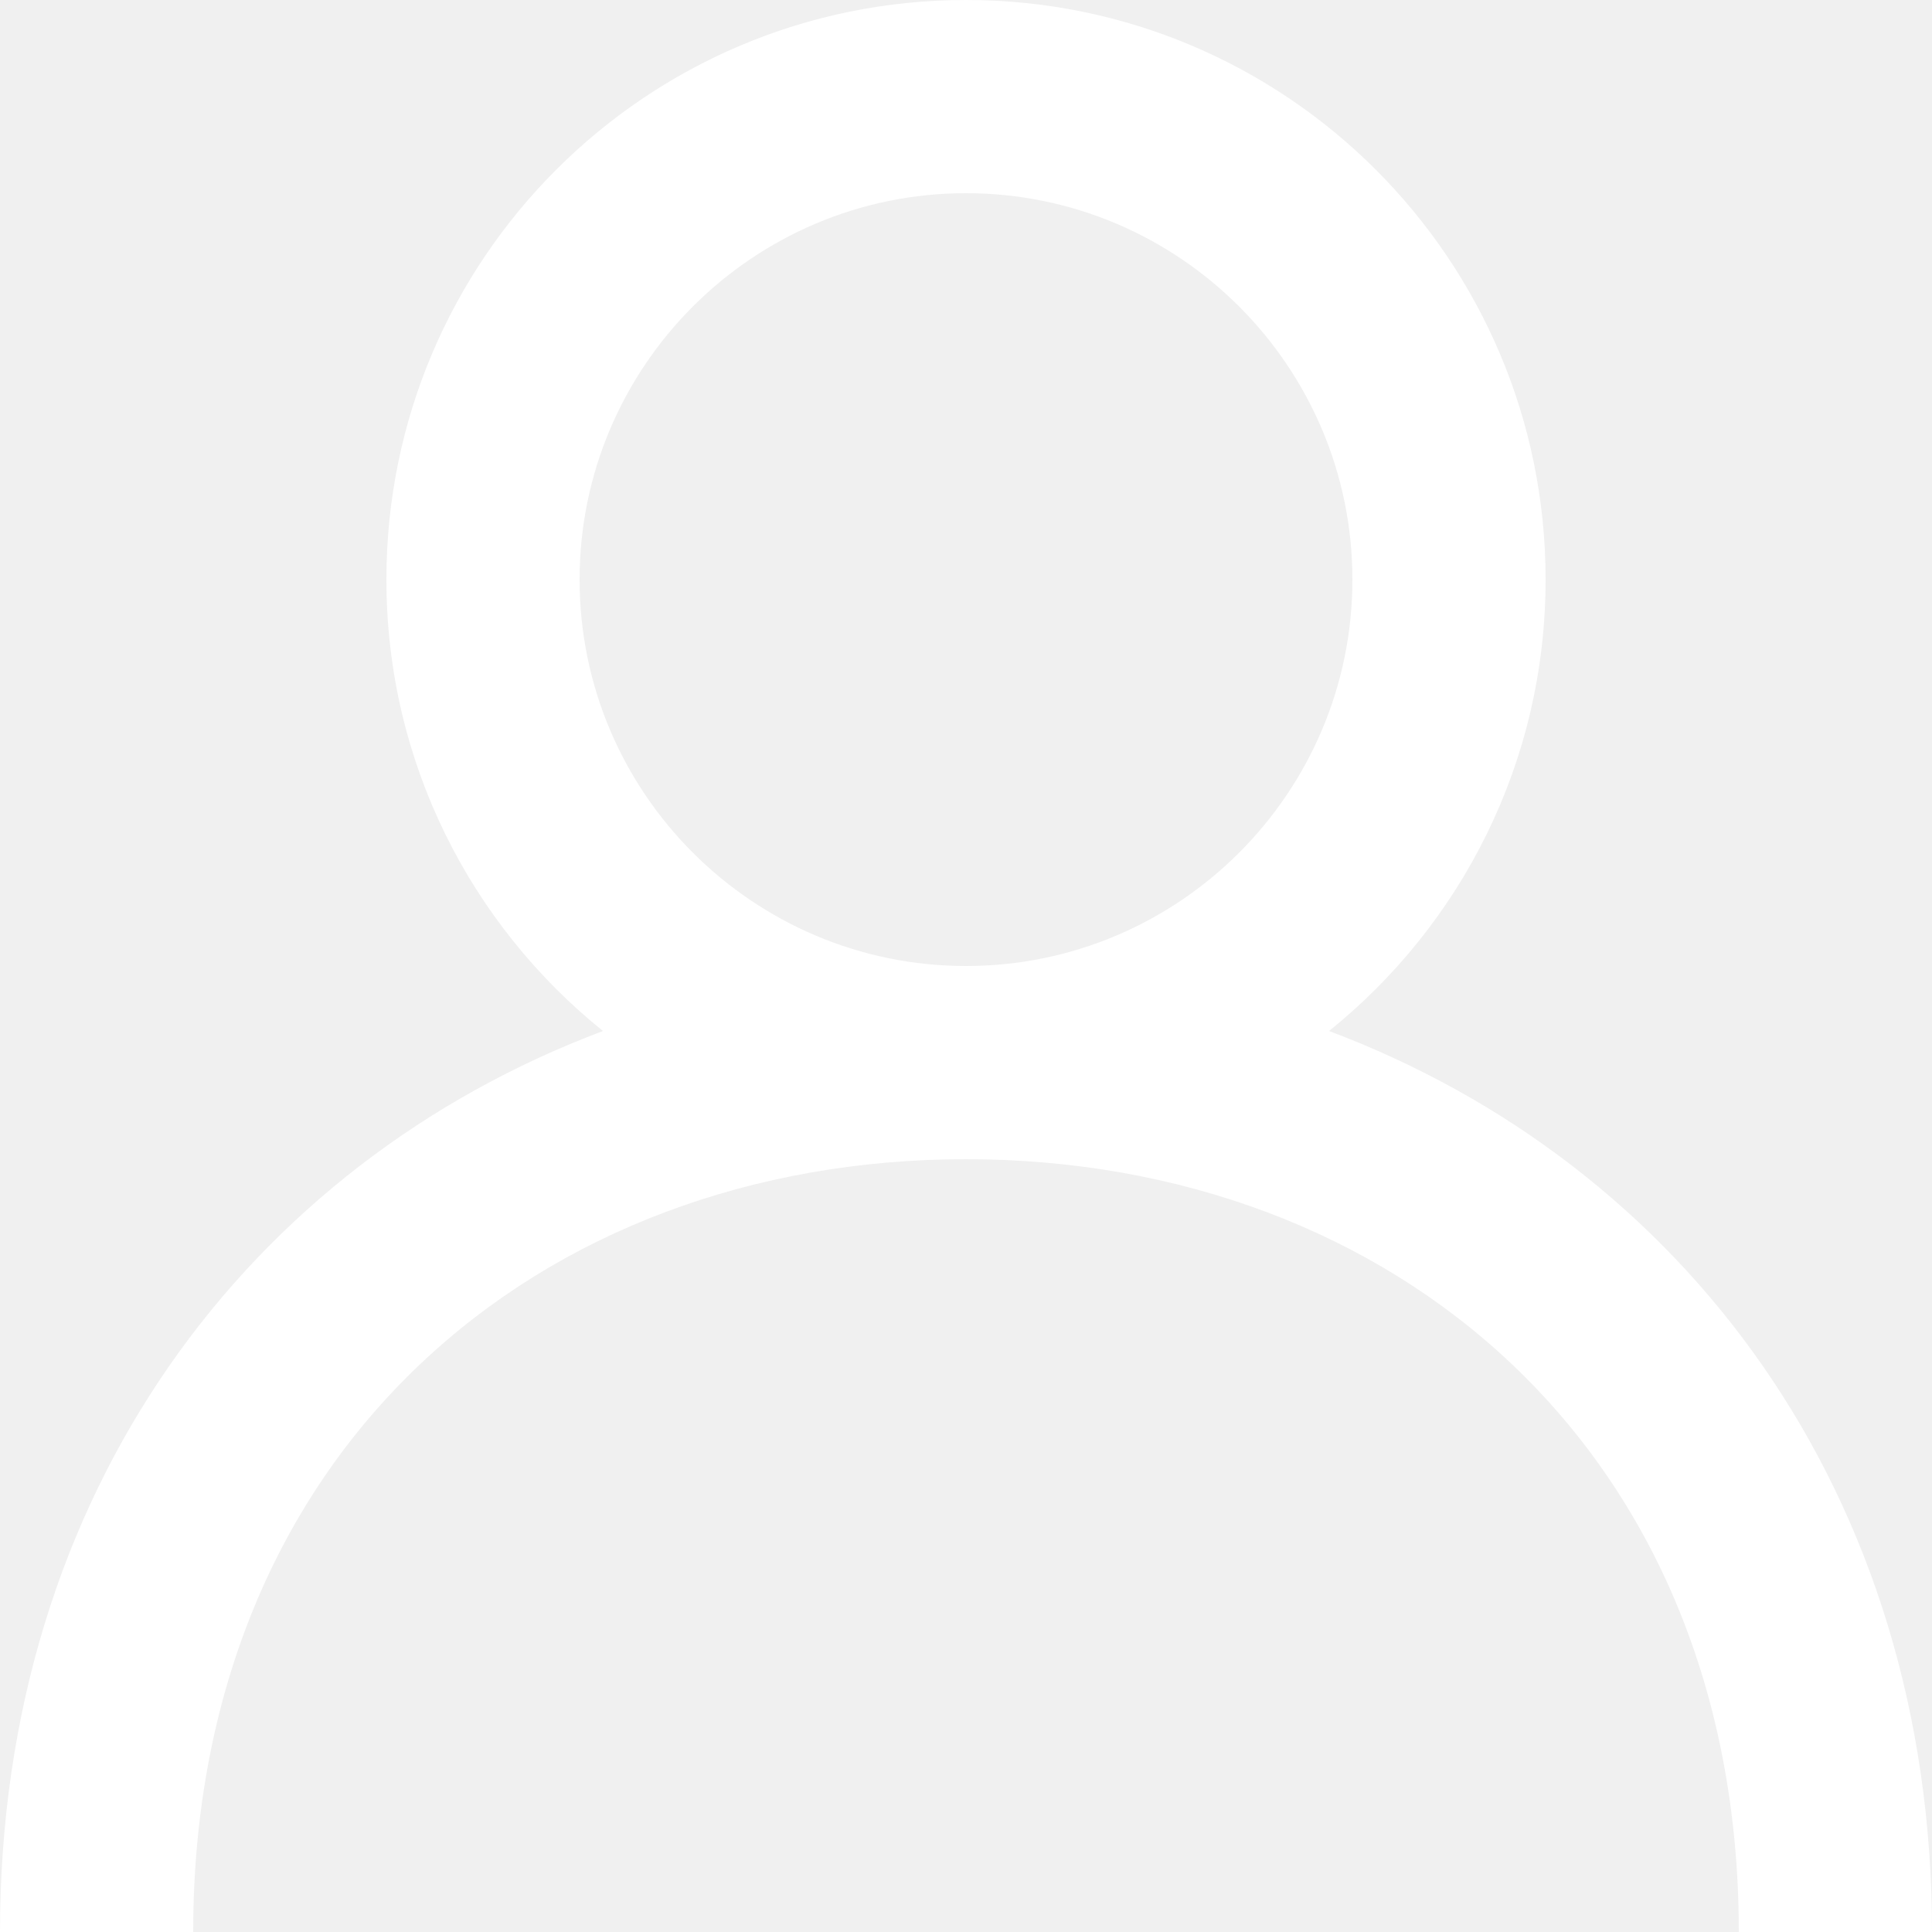
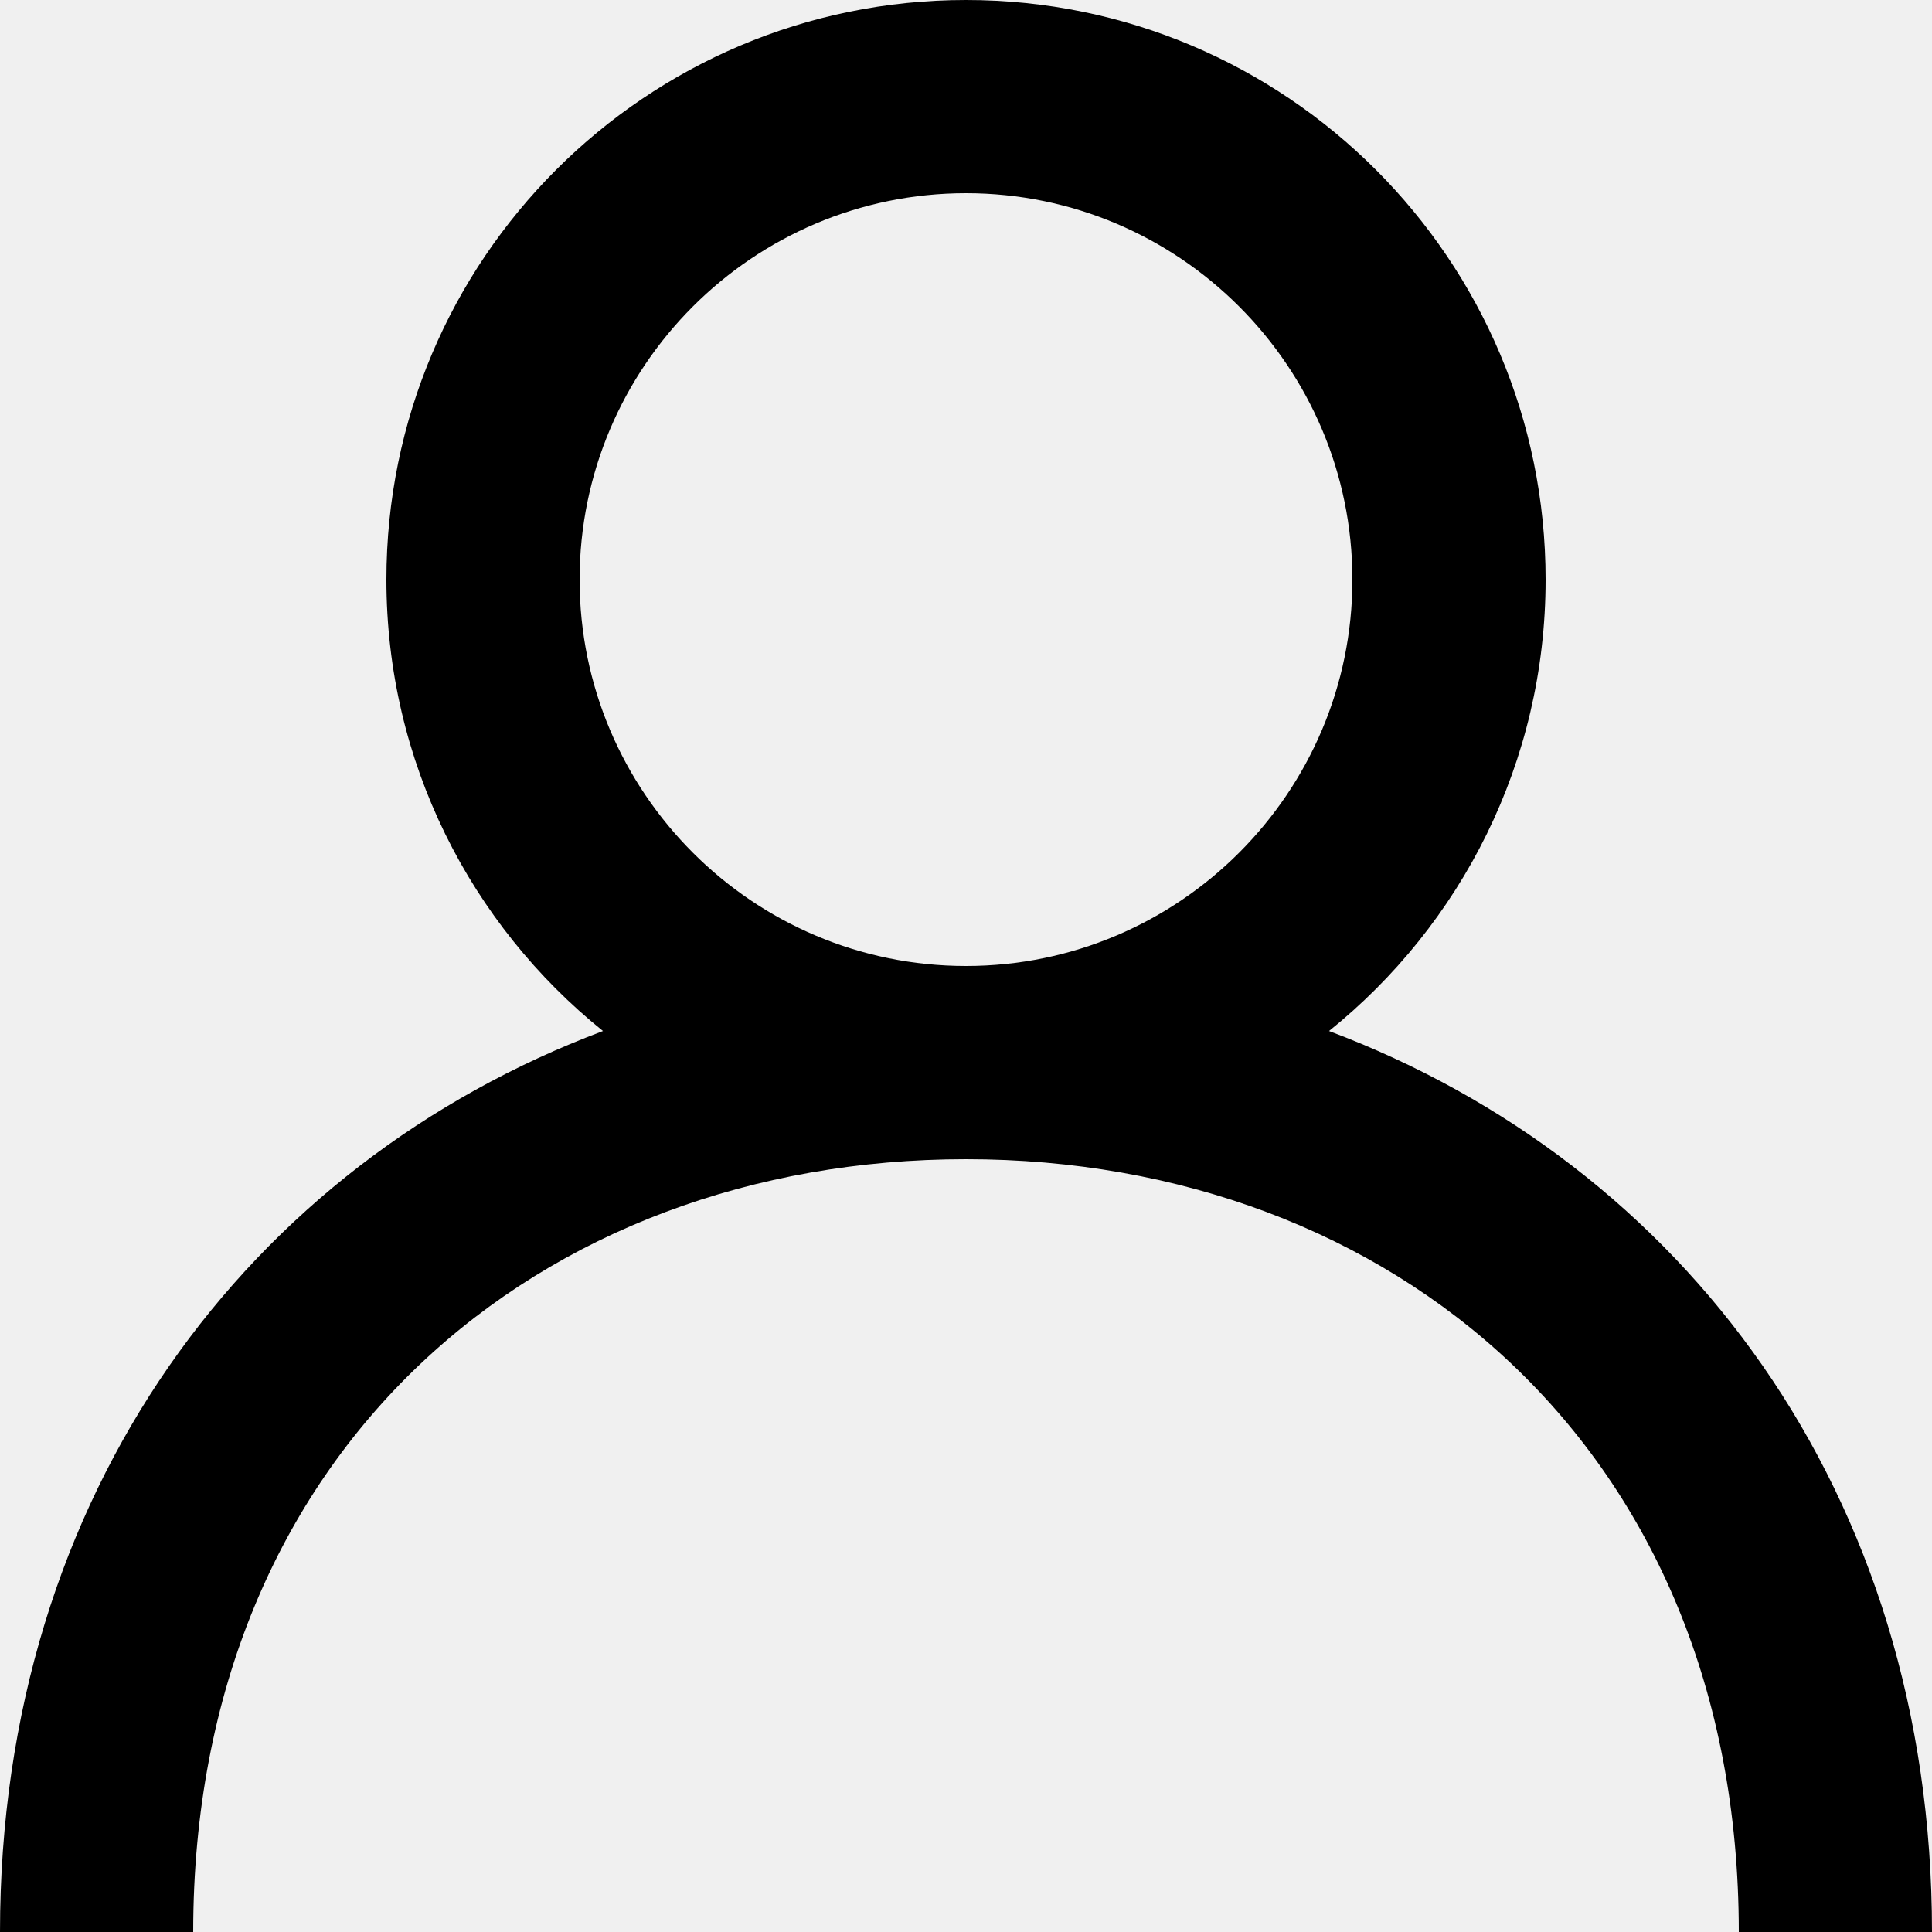
<svg xmlns="http://www.w3.org/2000/svg" width="50px" height="50px" viewBox="0 0 20 20" version="1.1">
  <g id="Page-1" stroke="none" stroke-width="1" fill="none" fill-rule="evenodd">
-     <g id="Dribbble-Light-Preview" transform="translate(-420, -2159)" fill="#FFFFFF">
+     <g id="Dribbble-Light-Preview" transform="translate(-420, -2159)" fill="#000000">
      <g id="icons" transform="translate(56, 160)">
        <path d="M374,2009 C371.794,2009 370,2007.206 370,2005 C370,2002.794 371.794,2001 374,2001 C376.206,2001 378,2002.794 378,2005 C378,2007.206 376.206,2009 374,2009 M377.758,2009.673 C379.124,2008.574 380,2006.89 380,2005 C380,2001.686 377.314,1999 374,1999 C370.686,1999 368,2001.686 368,2005 C368,2006.89 368.876,2008.574 370.242,2009.673 C366.583,2011.048 364,2014.445 364,2019 L366,2019 C366,2014 369.589,2011 374,2011 C378.411,2011 382,2014 382,2019 L384,2019 C384,2014.445 381.417,2011.048 377.758,2009.673" id="profile-[#1335]">
                </path>
      </g>
    </g>
  </g>
</svg>
